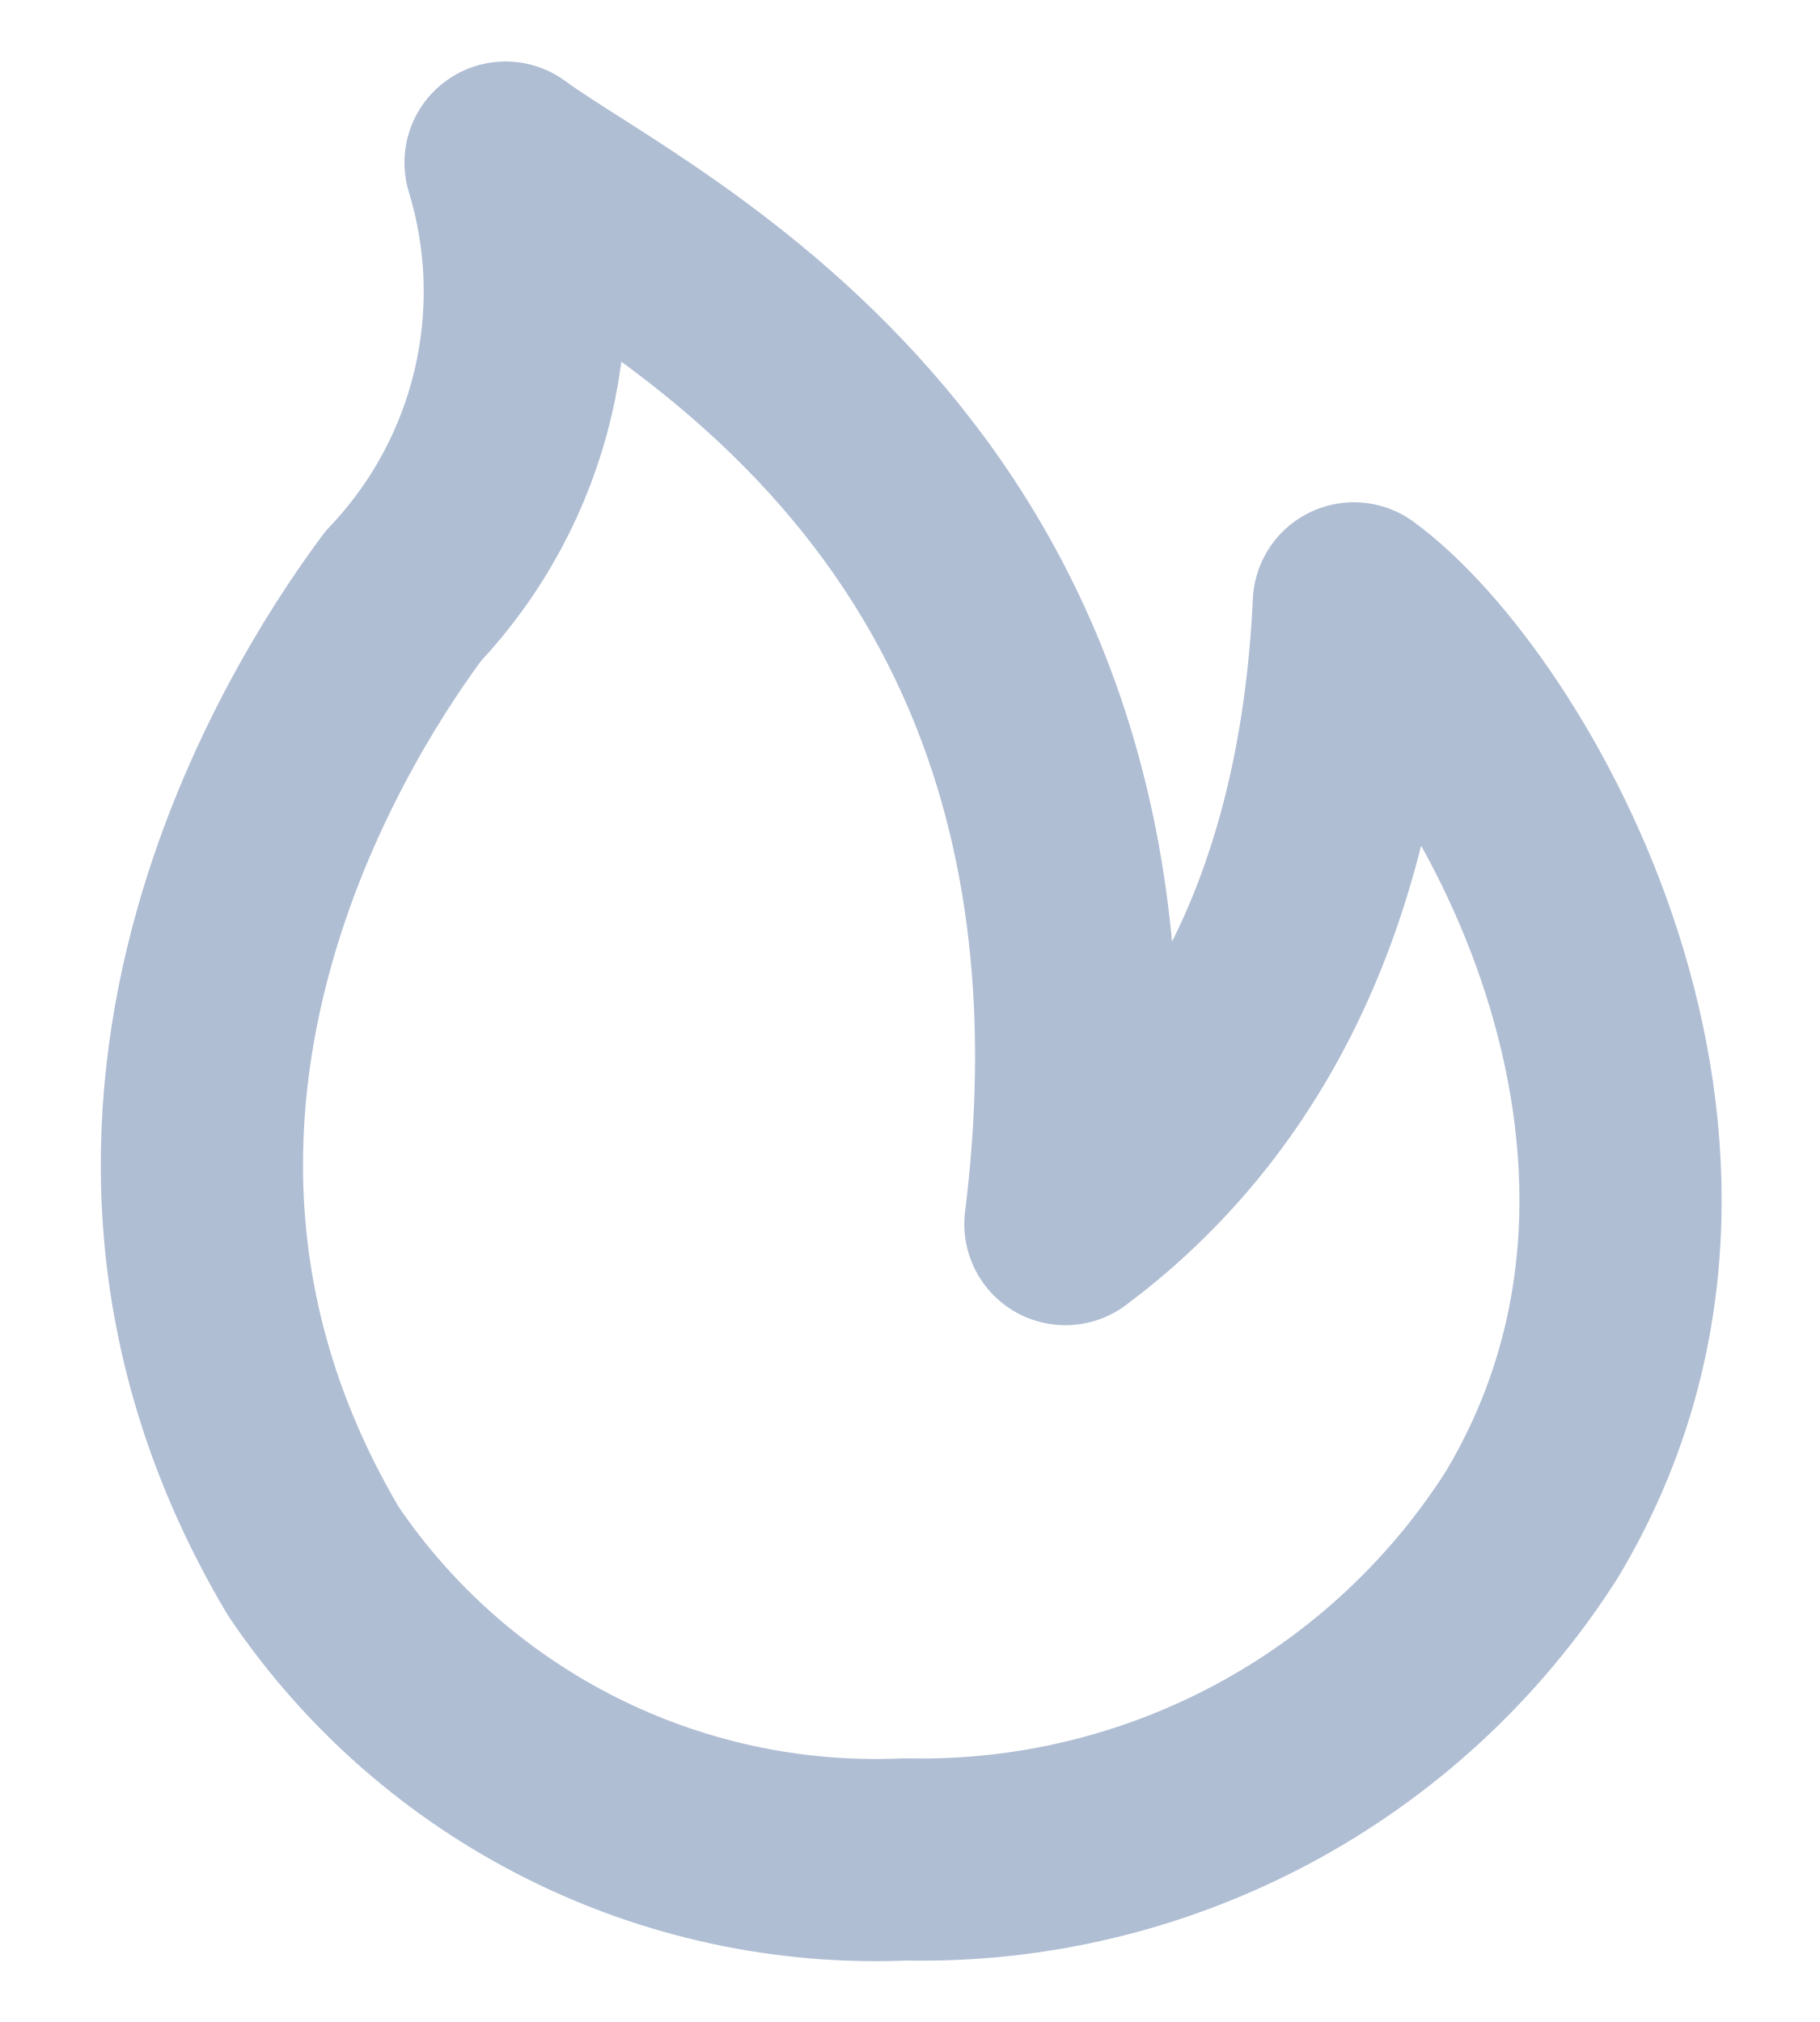
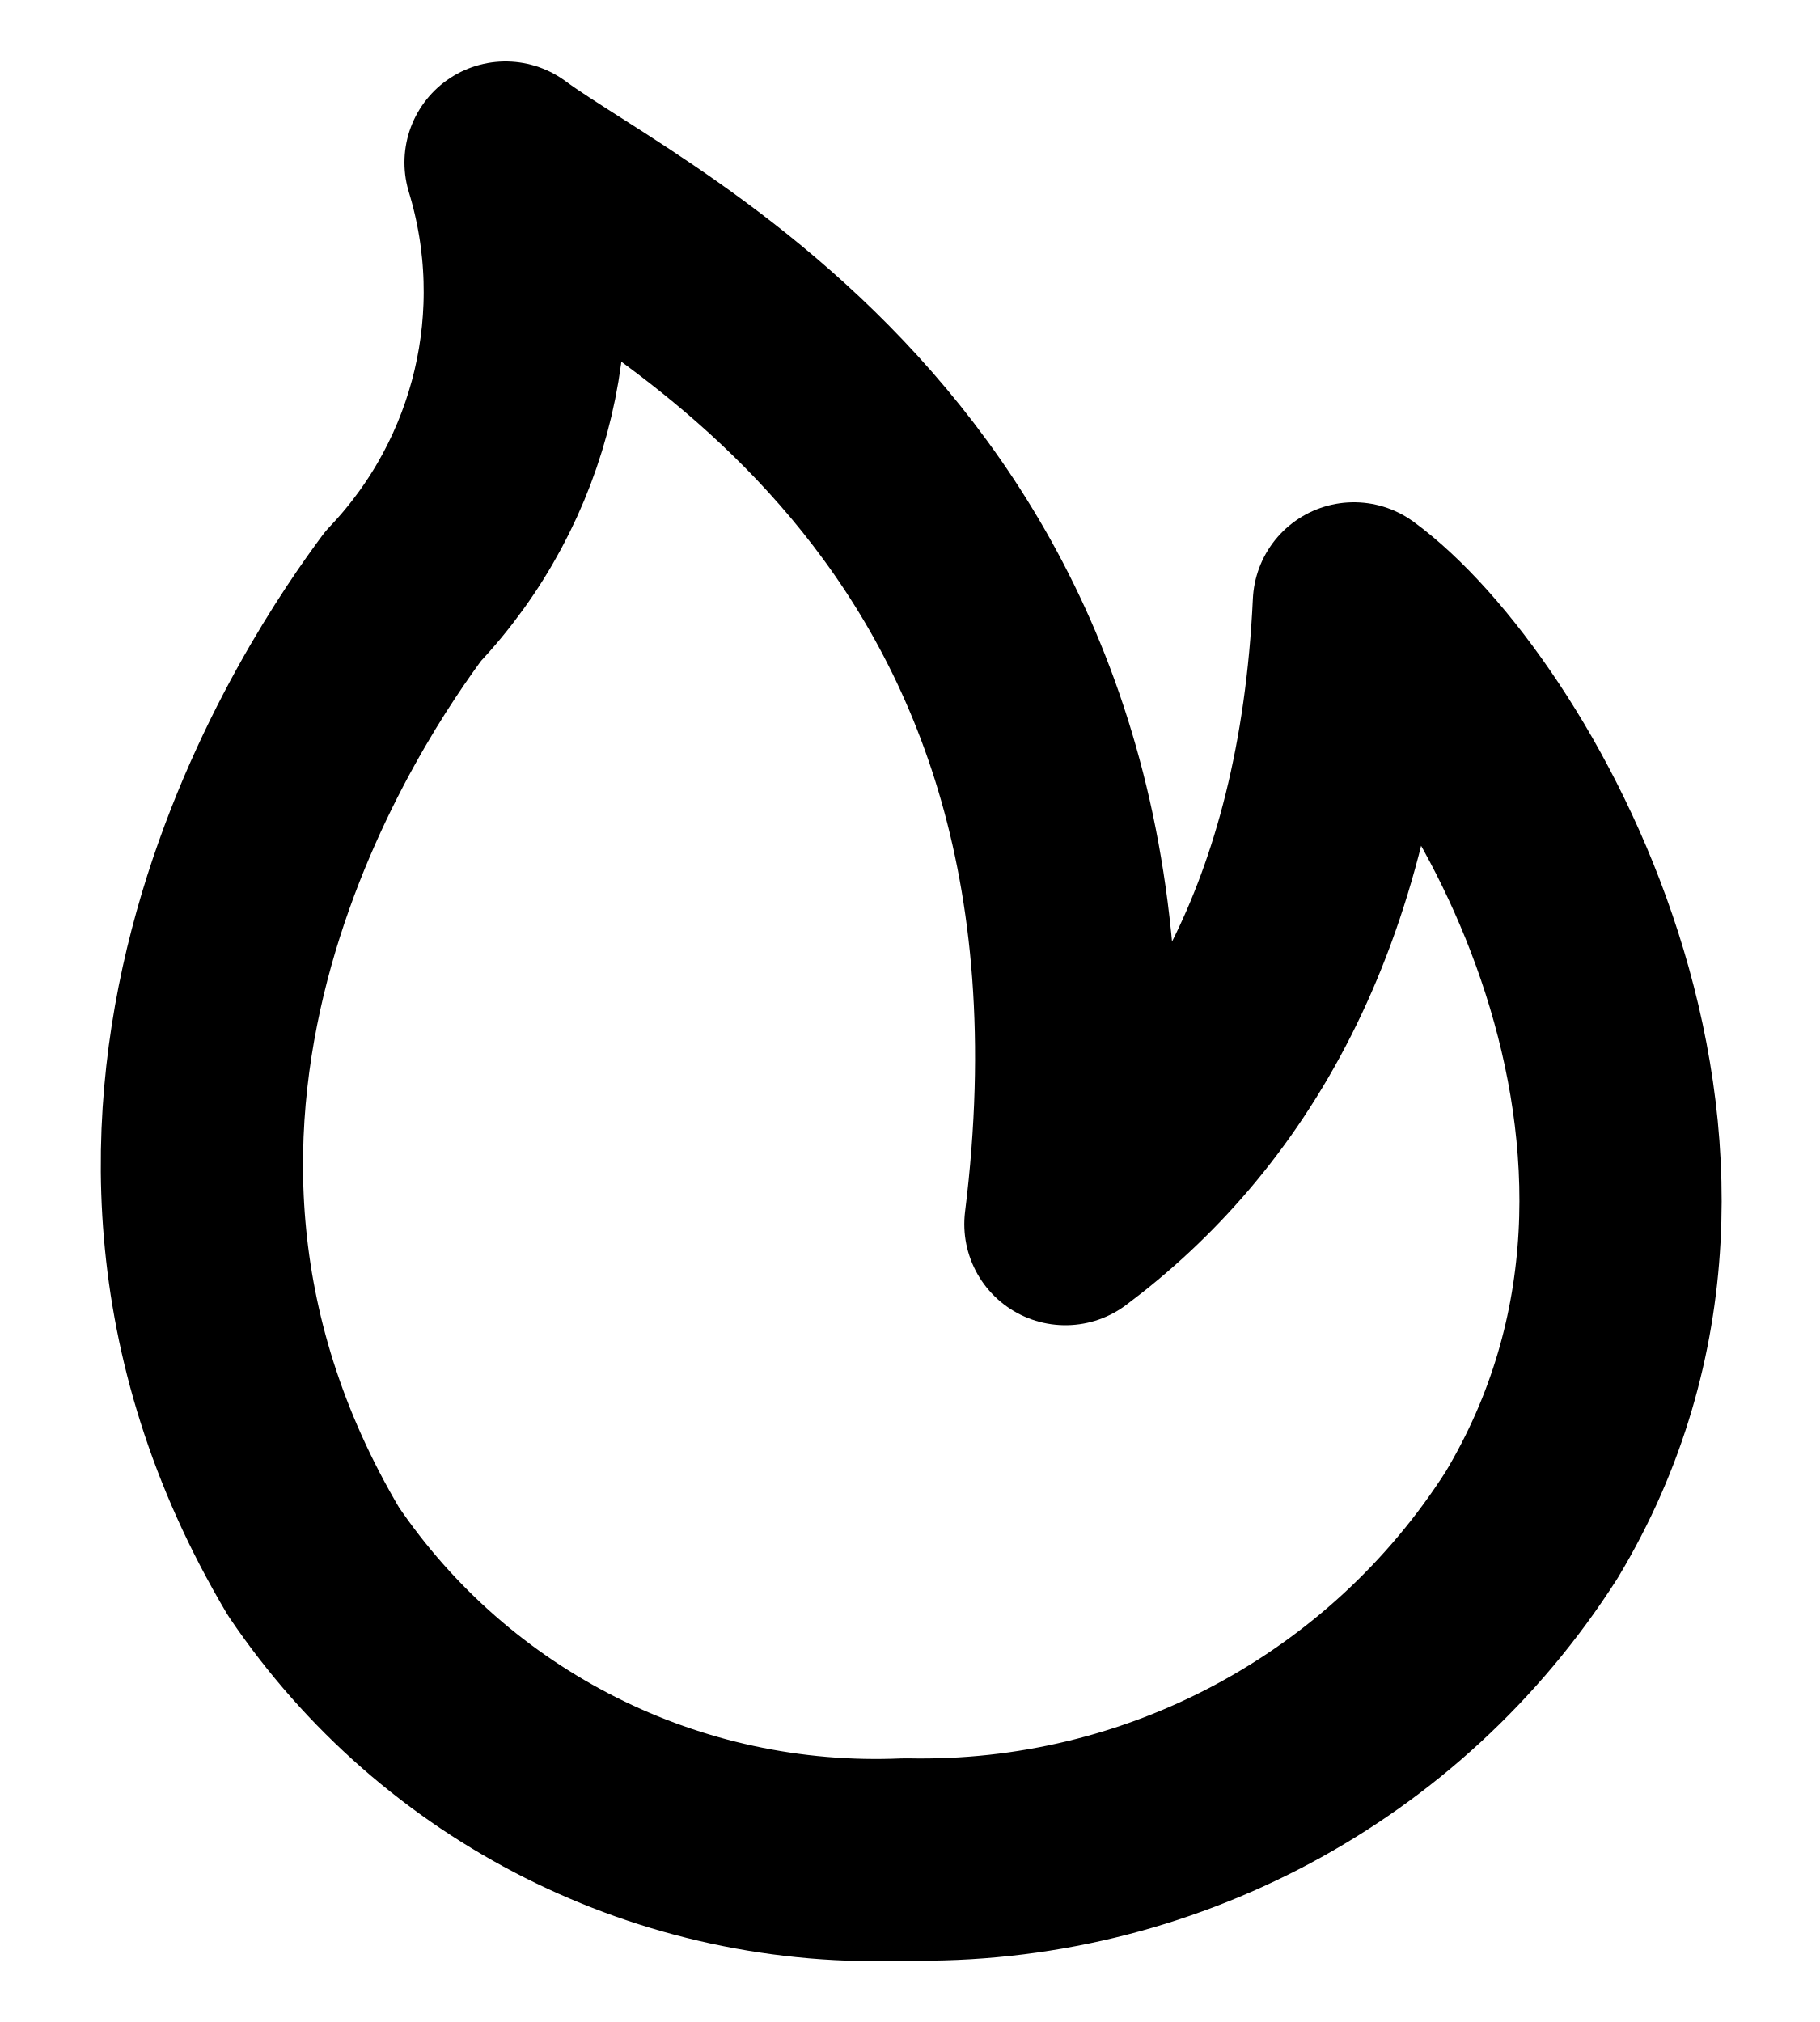
<svg xmlns="http://www.w3.org/2000/svg" class="w-6 h-6 text-gray-800 dark:text-white" aria-hidden="true" fill="none" viewBox="0 0 18 20">
-   <path stroke="#b0bed4" stroke-linecap="round" stroke-linejoin="round" stroke-width="2" d="M15.147 15.085a7.159 7.159 0 0 1-6.189 3.307A6.713 6.713 0 0 1 3.1 15.444c-2.679-4.513.287-8.737.888-9.548A4.373 4.373 0 0 0 5 1.608c1.287.953 6.445 3.218 5.537 10.5 1.5-1.122 2.706-3.01 2.853-6.14 1.433 1.049 3.993 5.395 1.757 9.117Z" />
+   <path stroke="currentColor" stroke-linecap="round" stroke-linejoin="round" stroke-width="2" d="M15.147 15.085a7.159 7.159 0 0 1-6.189 3.307A6.713 6.713 0 0 1 3.1 15.444c-2.679-4.513.287-8.737.888-9.548A4.373 4.373 0 0 0 5 1.608c1.287.953 6.445 3.218 5.537 10.5 1.5-1.122 2.706-3.01 2.853-6.14 1.433 1.049 3.993 5.395 1.757 9.117Z" />
</svg>
